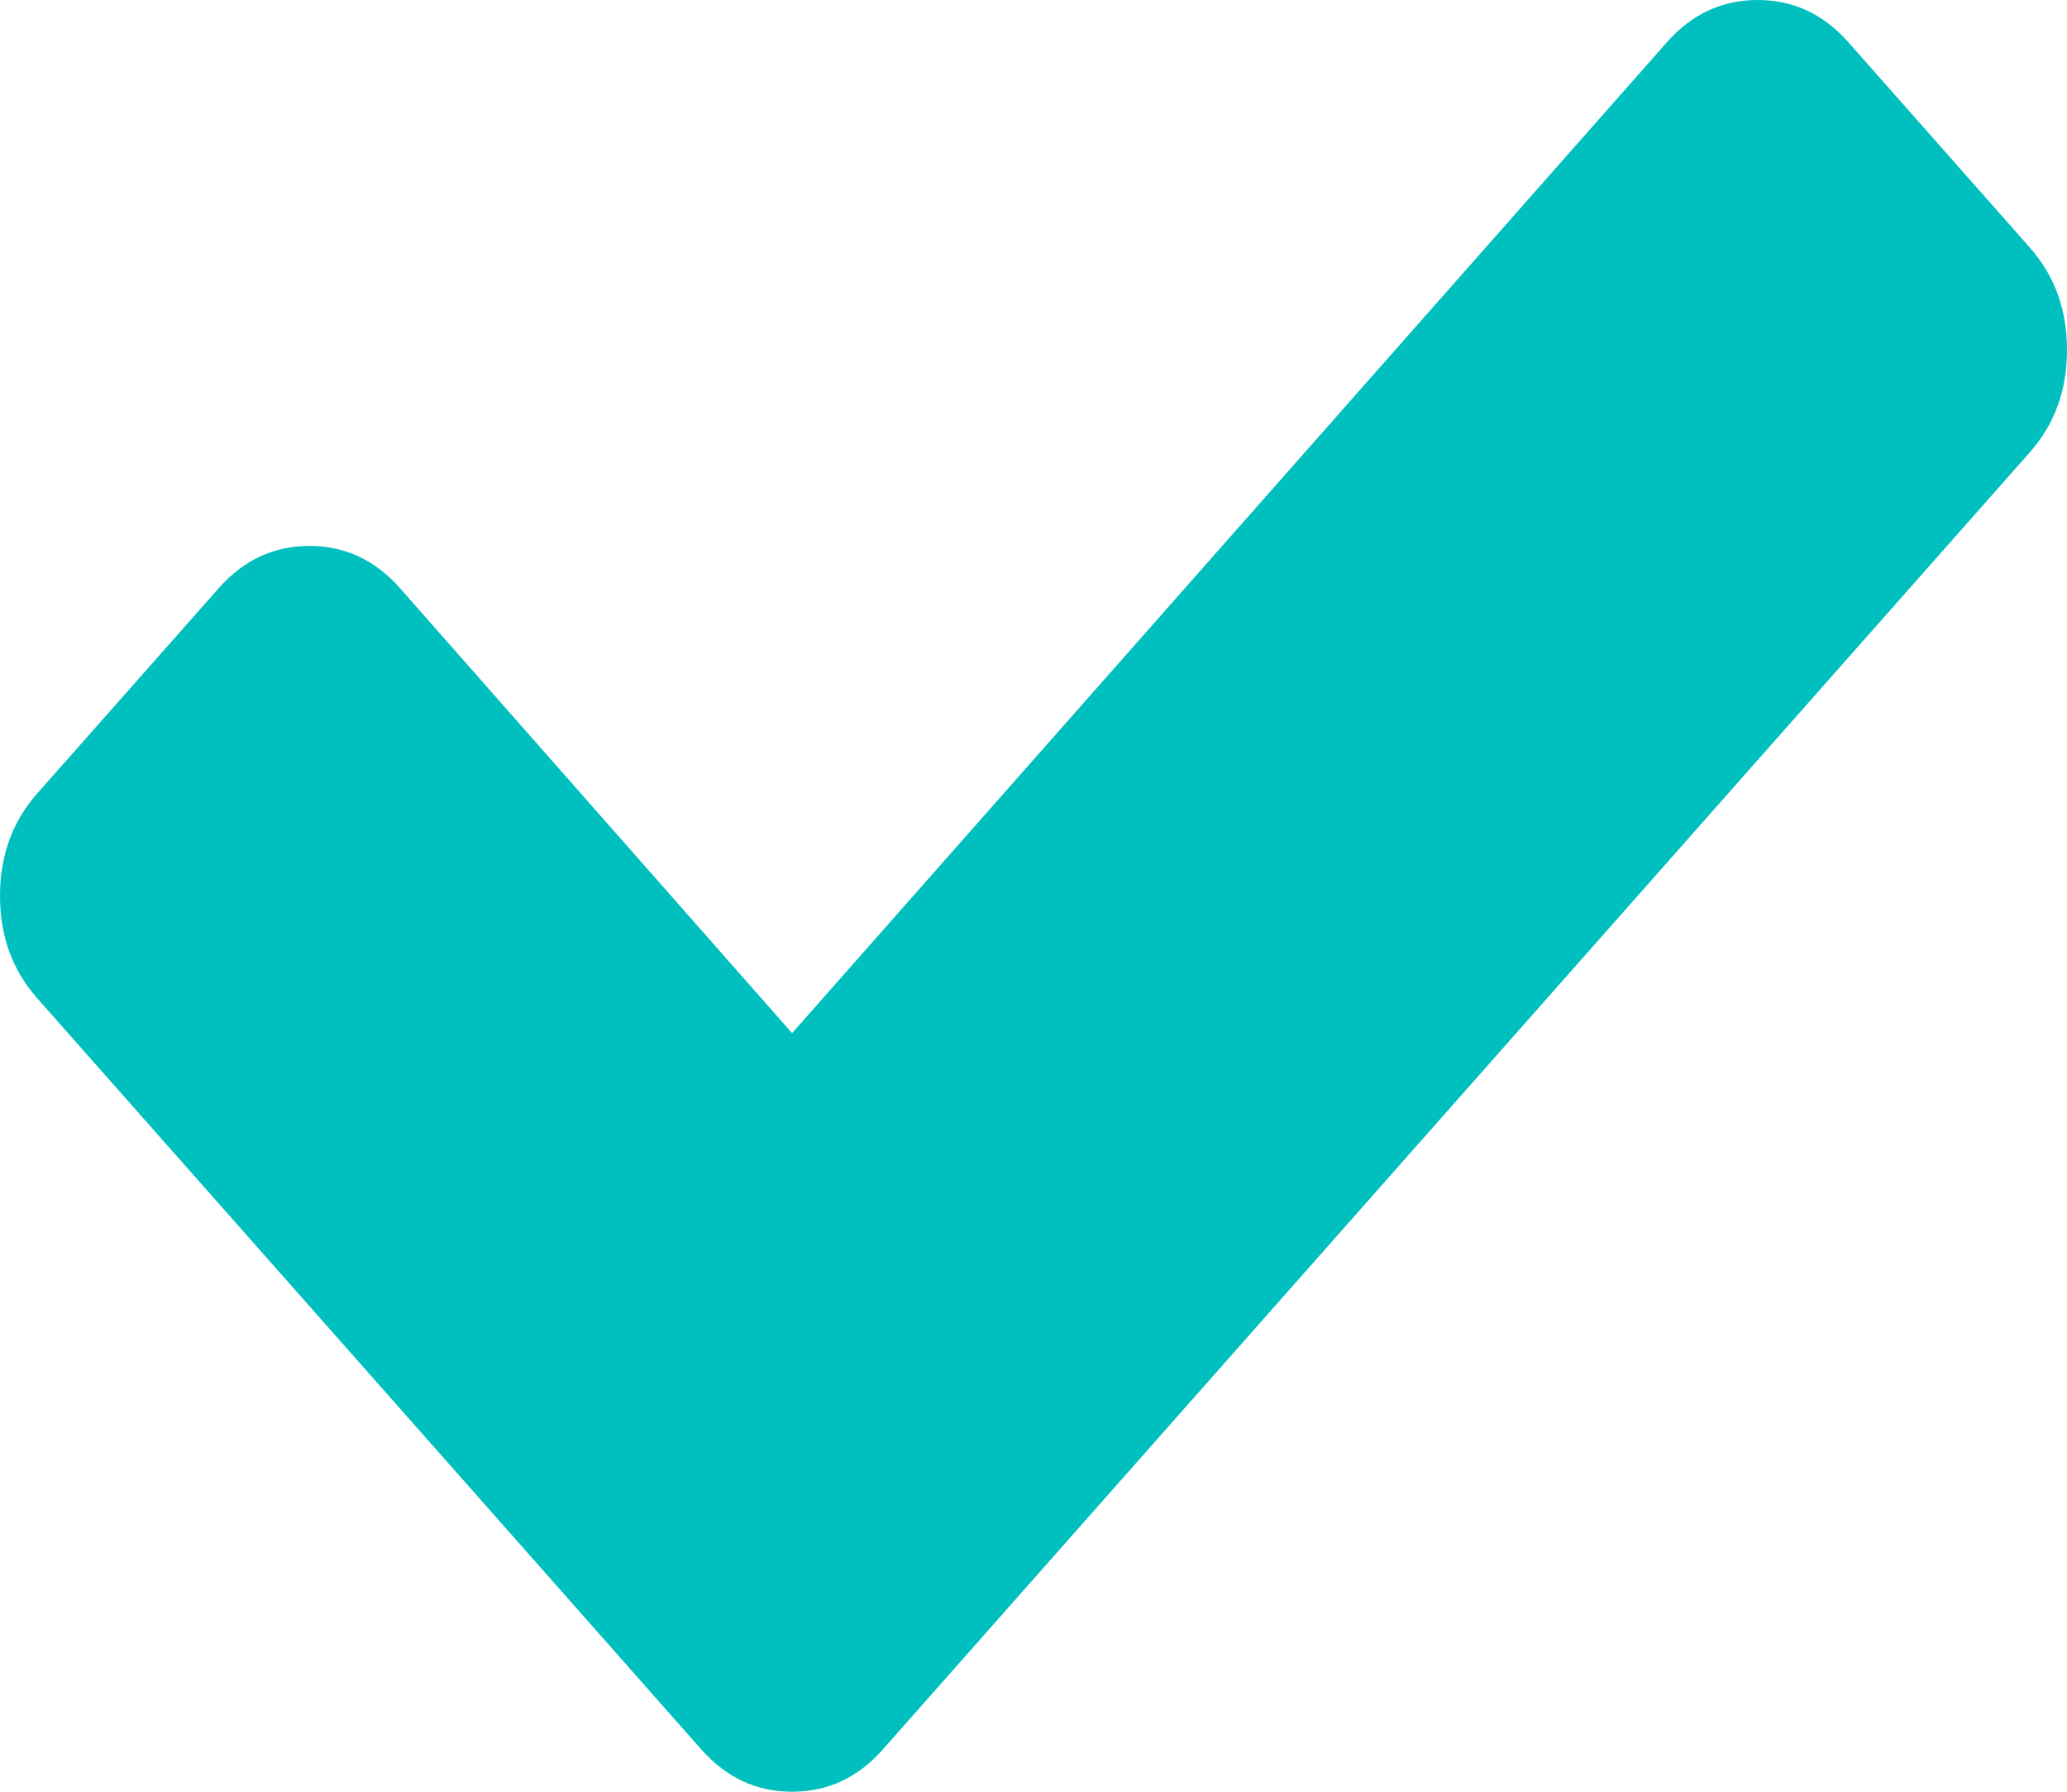
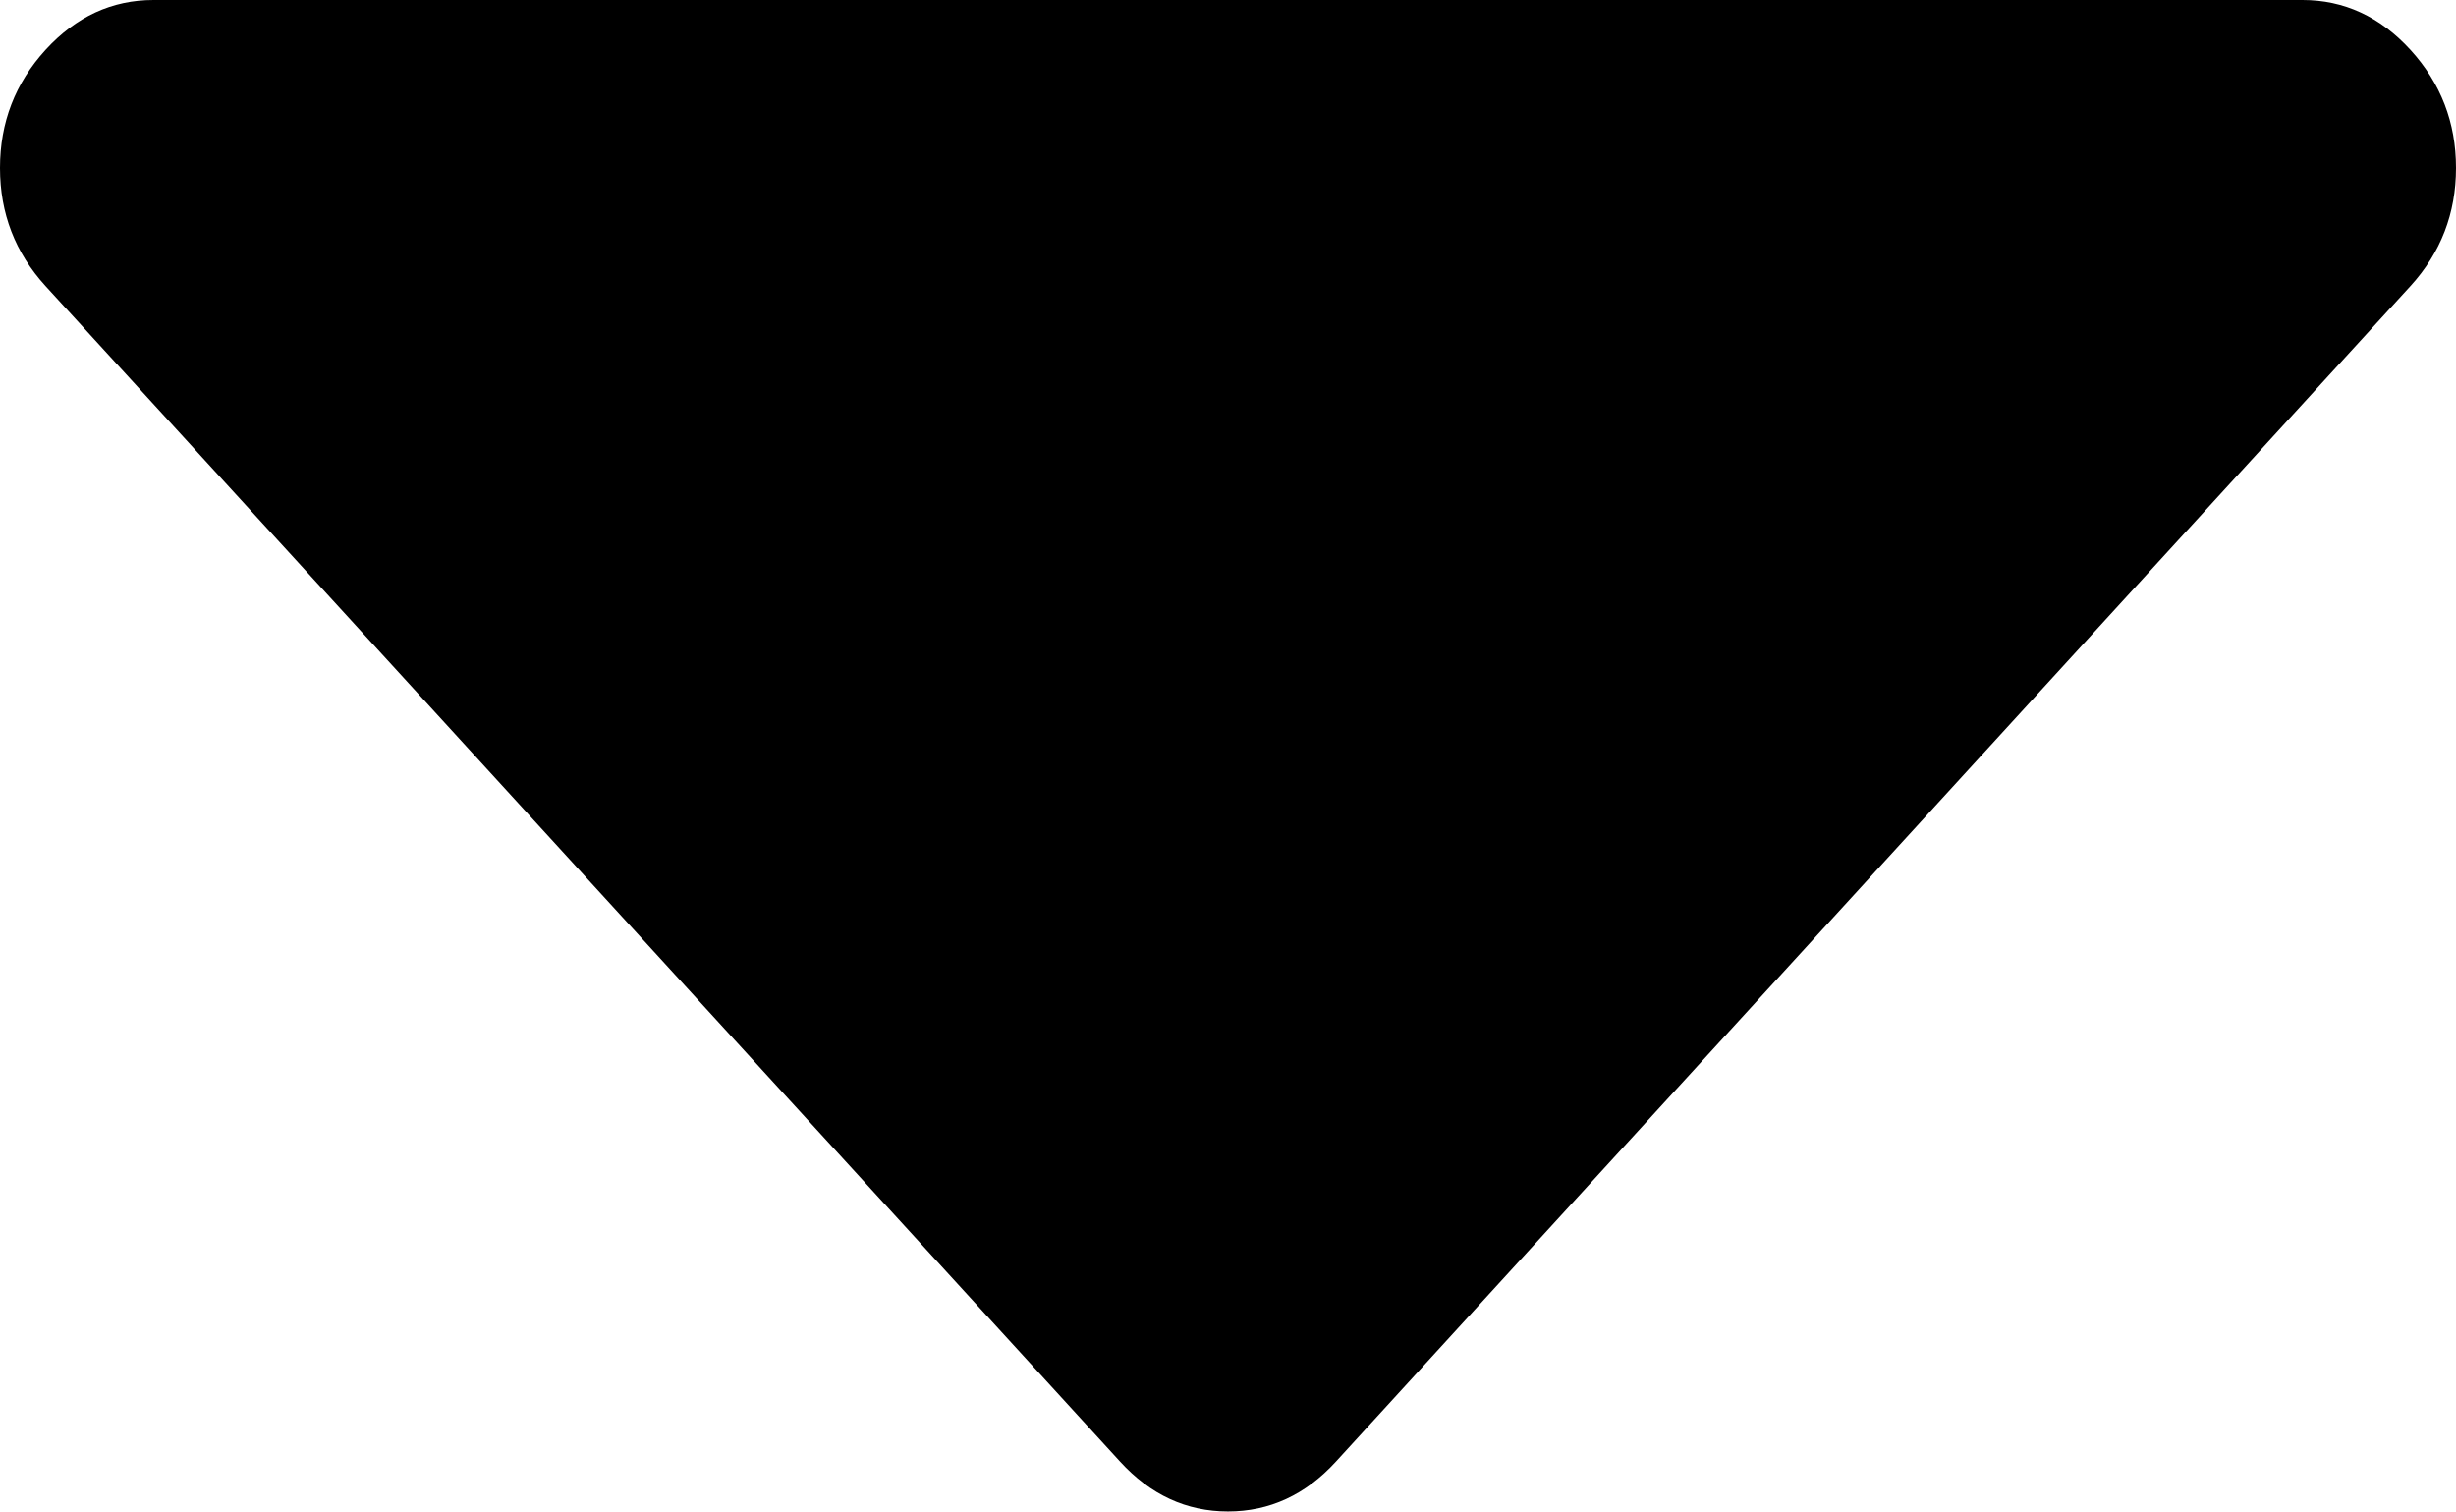
- <svg xmlns="http://www.w3.org/2000/svg" version="1.1" width="15px" height="13px">
-   <g transform="matrix(1 0 0 1 -796 -413 )">
-     <path d="M 14.729 1.795  C 14.91 1.999  15 2.247  15 2.539  C 15 2.831  14.91 3.079  14.729 3.283  L 7.723 11.205  L 6.406 12.694  C 6.226 12.898  6.006 13  5.748 13  C 5.49 13  5.271 12.898  5.09 12.694  L 3.774 11.205  L 0.271 7.244  C 0.09 7.04  0 6.792  0 6.5  C 0 6.208  0.09 5.96  0.271 5.756  L 1.587 4.268  C 1.768 4.063  1.987 3.961  2.245 3.961  C 2.503 3.961  2.723 4.063  2.903 4.268  L 5.748 7.496  L 12.097 0.306  C 12.277 0.102  12.497 0  12.755 0  C 13.013 0  13.232 0.102  13.413 0.306  L 14.729 1.795  Z " fill-rule="nonzero" fill="#00bfbf" stroke="none" transform="matrix(1 0 0 1 796 413 )" />
+ <svg xmlns="http://www.w3.org/2000/svg" version="1.1" width="26px" height="16px">
+   <g transform="matrix(1 0 0 1 -408 -390 )">
+     <path d="M 25.518 0.528  C 25.839 0.88  26 1.296  26 1.778  C 26 2.259  25.839 2.676  25.518 3.028  L 14.143 15.472  C 13.821 15.824  13.44 16  13 16  C 12.56 16  12.179 15.824  11.857 15.472  L 0.482 3.028  C 0.161 2.676  0 2.259  0 1.778  C 0 1.296  0.161 0.88  0.482 0.528  C 0.804 0.176  1.185 0  1.625 0  L 24.375 0  C 24.815 0  25.196 0.176  25.518 0.528  Z " fill-rule="nonzero" fill="#000000" stroke="none" transform="matrix(1 0 0 1 408 390 )" />
  </g>
</svg>
